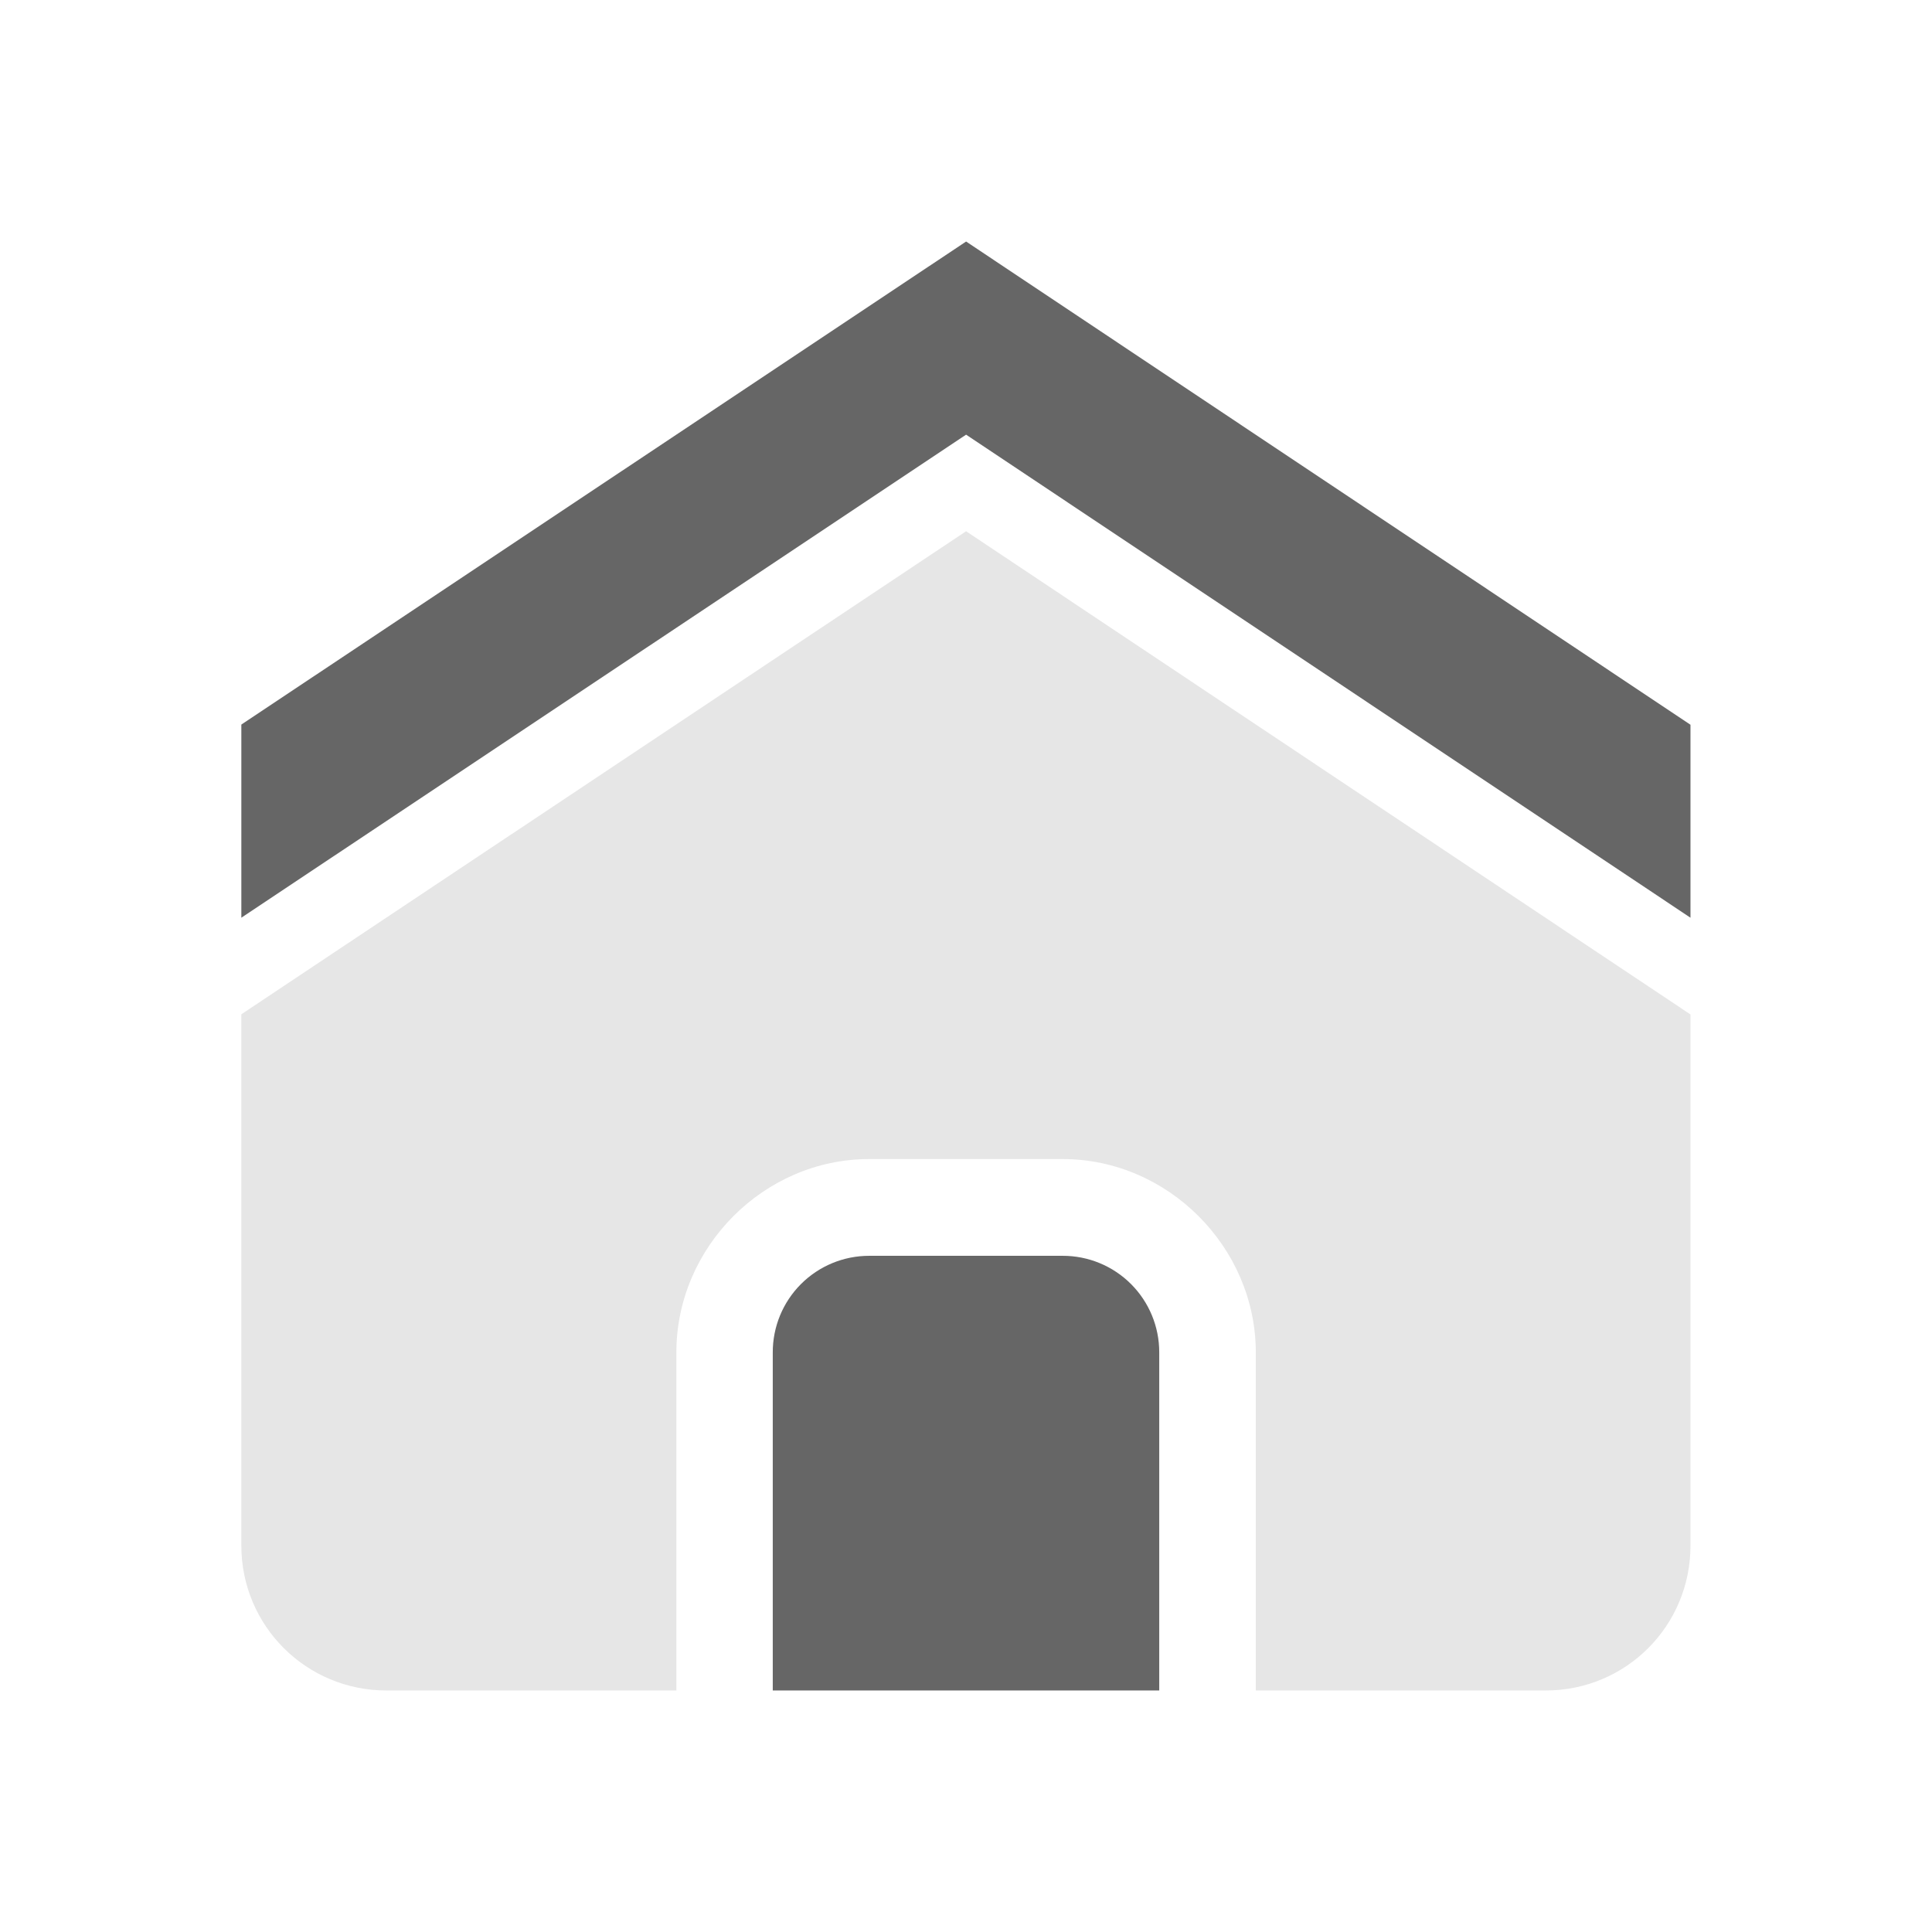
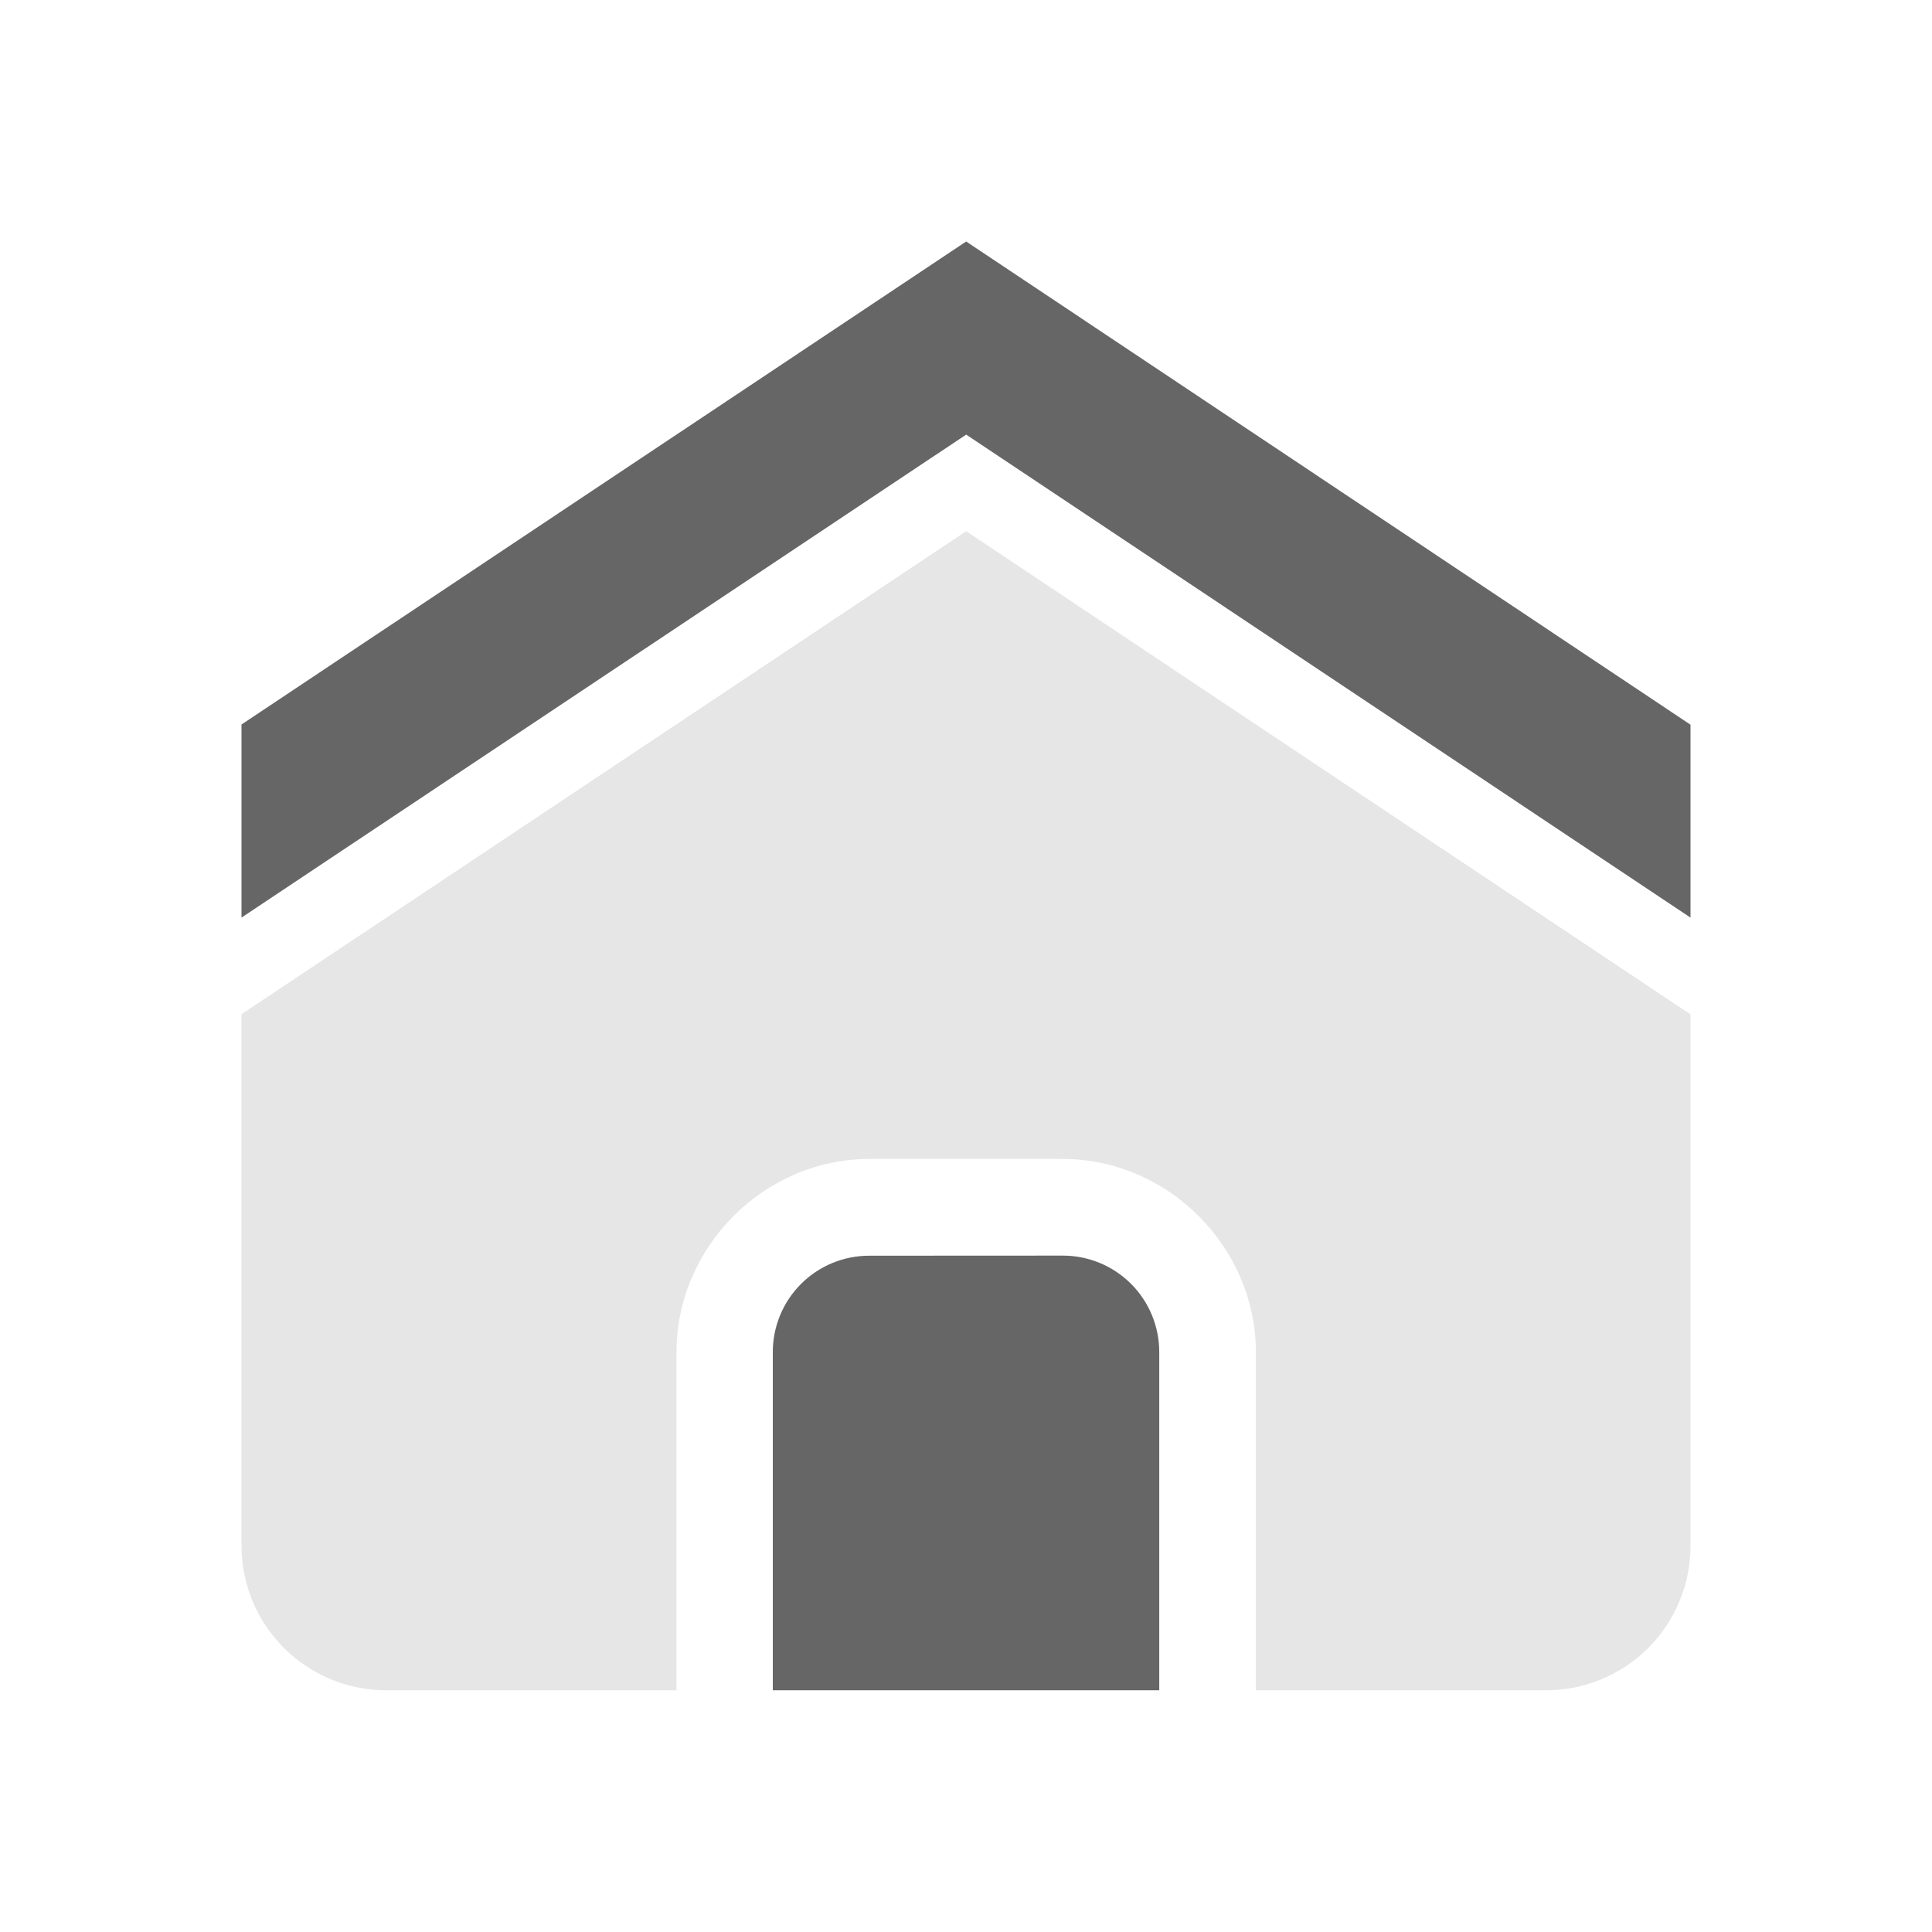
- <svg xmlns="http://www.w3.org/2000/svg" width="40" height="40" viewBox="0 0 10.583 10.583">
-   <path d="M5.292 2.91l-3.97 2.646v2.91c0 .44.355.794.795.794h1.588V7.408c0-.577.48-1.059 1.056-1.059h1.06c.576 0 1.058.482 1.058 1.06V9.26h1.588c.44 0 .793-.354.793-.793v-2.91zm-.53 4.498V8.73H5.82V7.408z" class="background" fill="#e6e6e6" />
-   <path d="M5.292 1.323l-3.97 2.646v1.058l3.97-2.646L9.26 5.027V3.97zm-.53 5.556a.528.528 0 0 0-.529.53V9.26H6.35V7.408a.528.528 0 0 0-.53-.529z" class="foreground" fill="#666" />
+ <svg xmlns="http://www.w3.org/2000/svg" width="40" height="40" viewBox="0 0 40 40">
+   <path d="M20.004 10.998L5 20.998v10.997c0 1.663 1.342 3.001 3.005 3.001h6.001v-6.999c0-2.18 1.814-4.002 3.991-4.002h4.006c2.177 0 3.999 1.821 3.999 4.006v6.995h6.001A2.99 2.99 0 0 0 35 32V21.002zM18 27.997v4.996h3.998v-4.996z" class="background" fill="#e6e6e6" />
+   <path d="M20.004 5L5 15v3.998l15.004-10 14.996 10v-3.994zM18 25.998A1.995 1.995 0 0 0 16 28v6.995h8.001v-6.999a1.995 1.995 0 0 0-2.003-2z" class="foreground" fill="#666" />
</svg>
